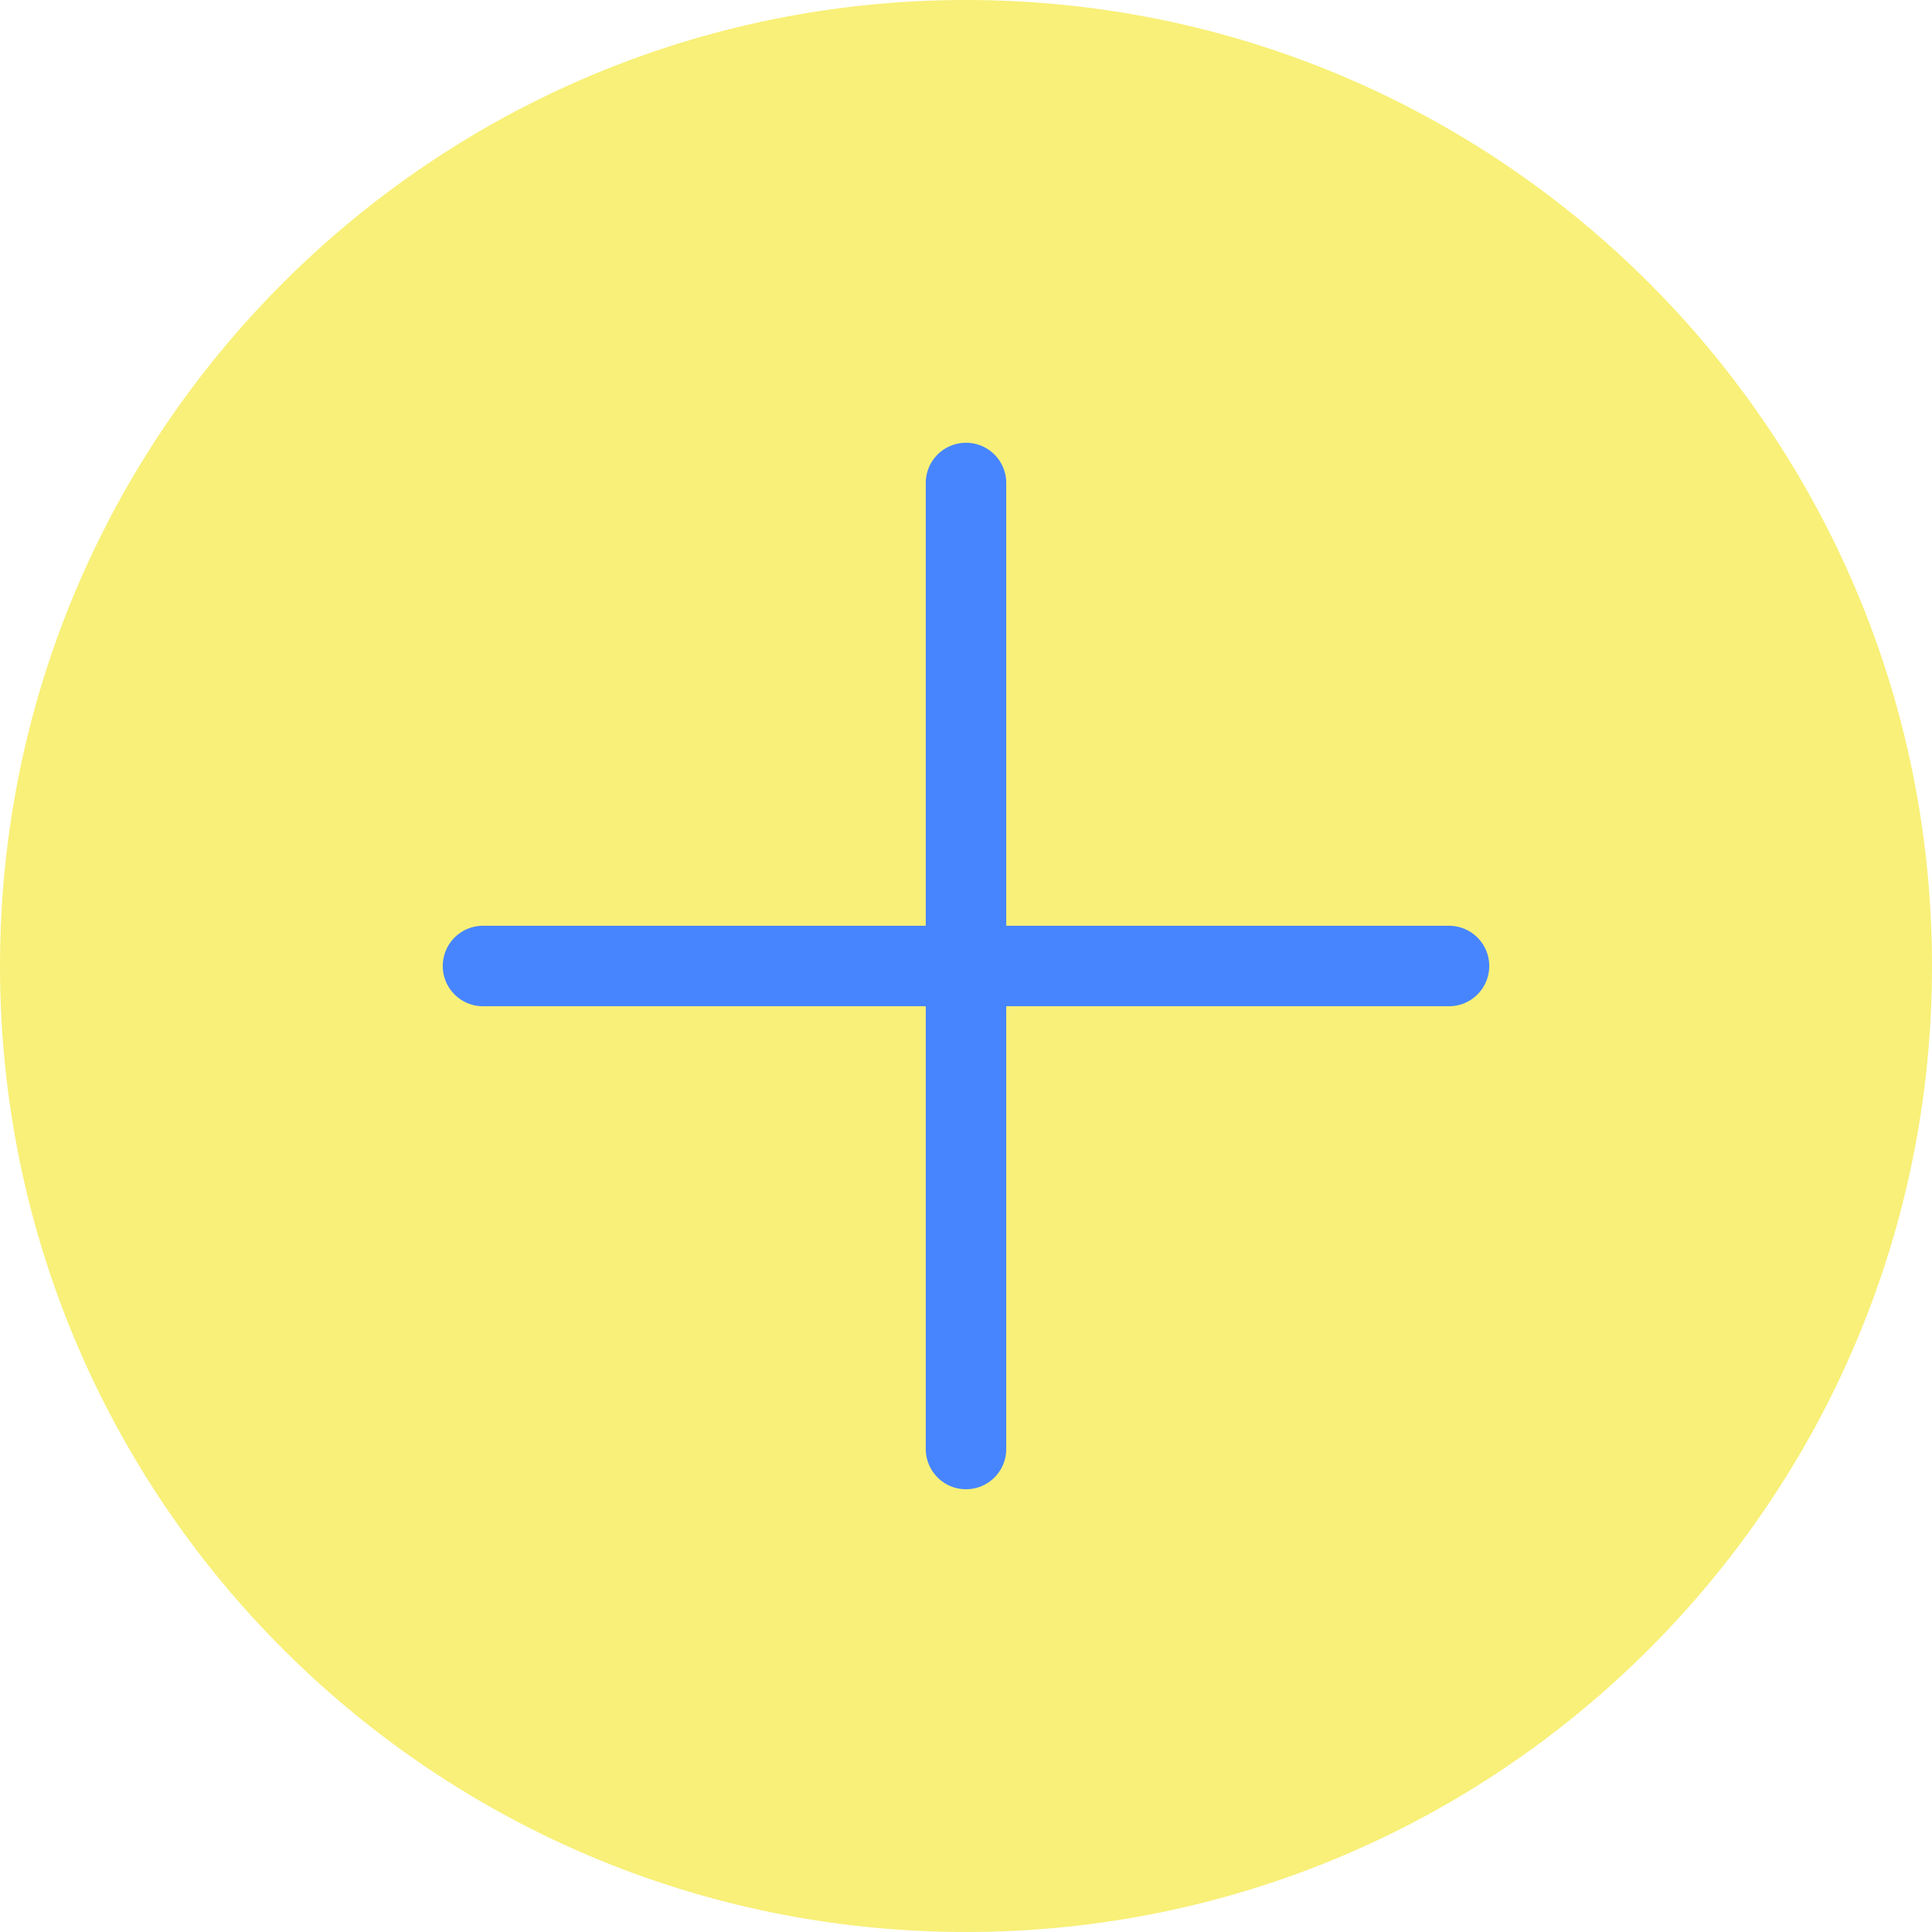
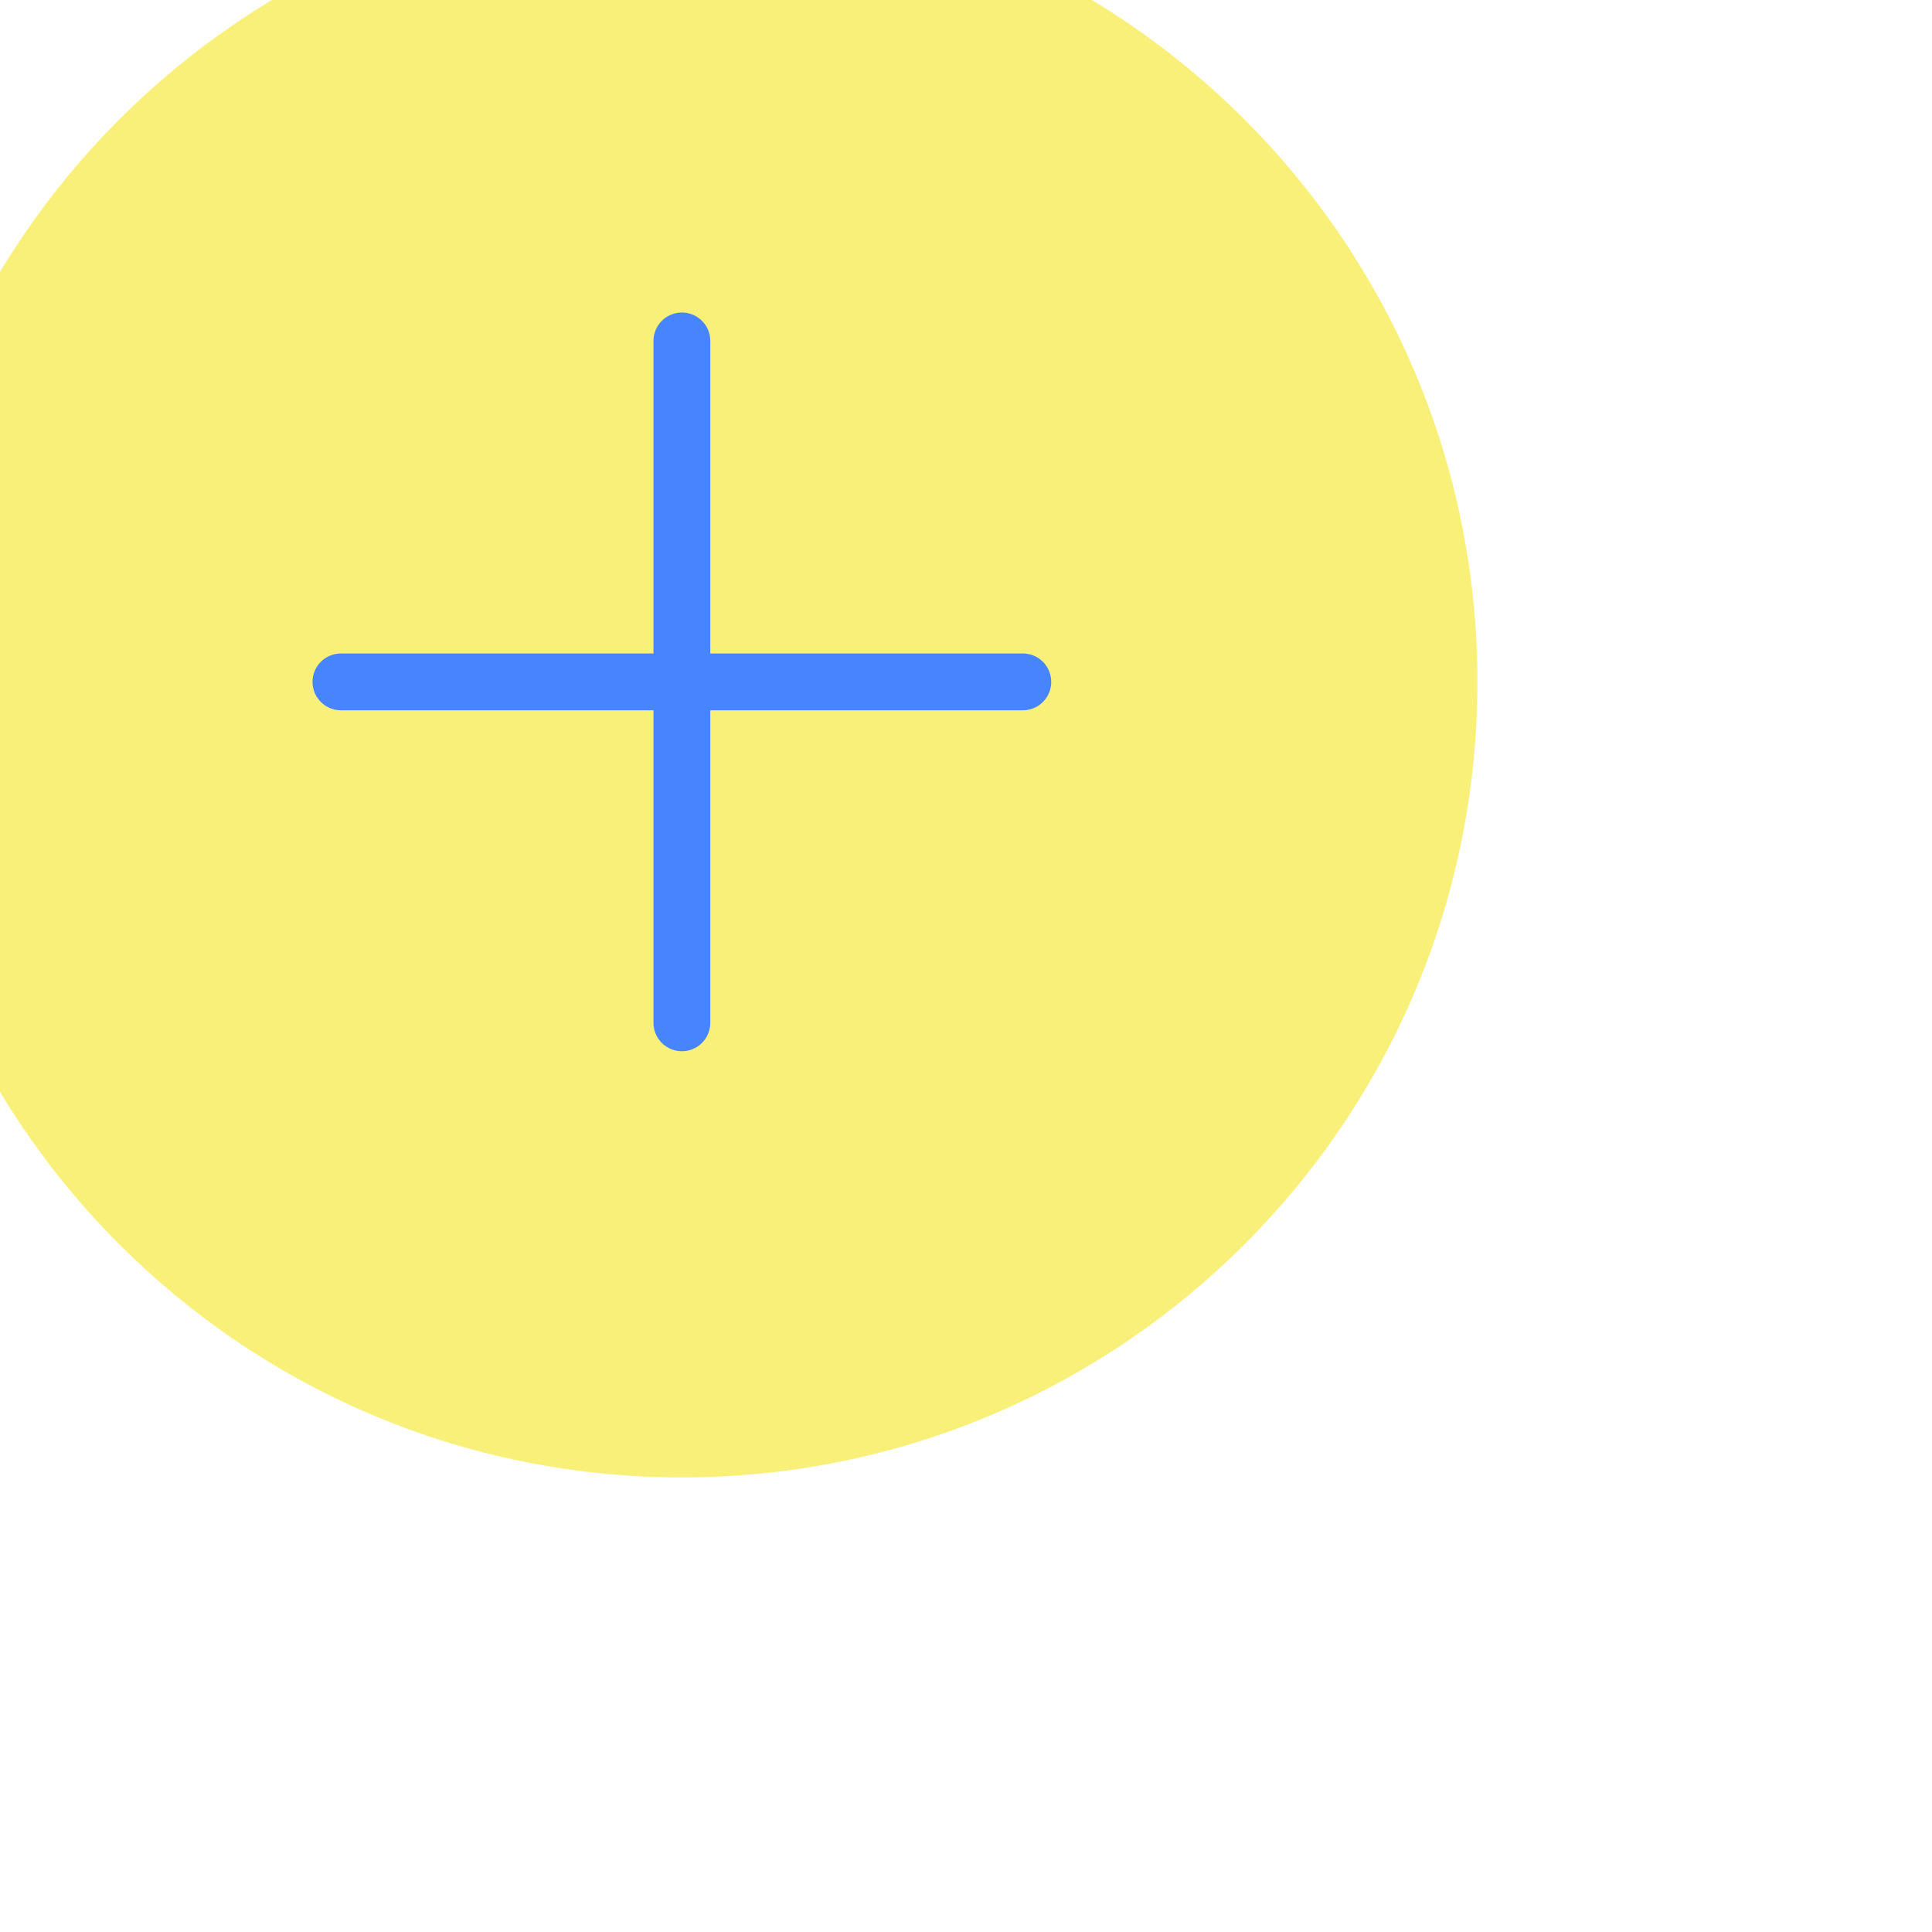
- <svg xmlns="http://www.w3.org/2000/svg" fill="none" viewBox="0 0 12 12">
-   <circle cx="6" cy="6" r="6" fill="#F8F078" />
+ <svg xmlns="http://www.w3.org/2000/svg" fill="none" viewBox="0 0 17 17">
+   <circle cx="6" cy="6" r="7" fill="#F8F078" />
  <path stroke="#4785FE" stroke-linecap="round" stroke-linejoin="round" stroke-width=".5" d="M6 3v6M3 6h6" />
</svg>
